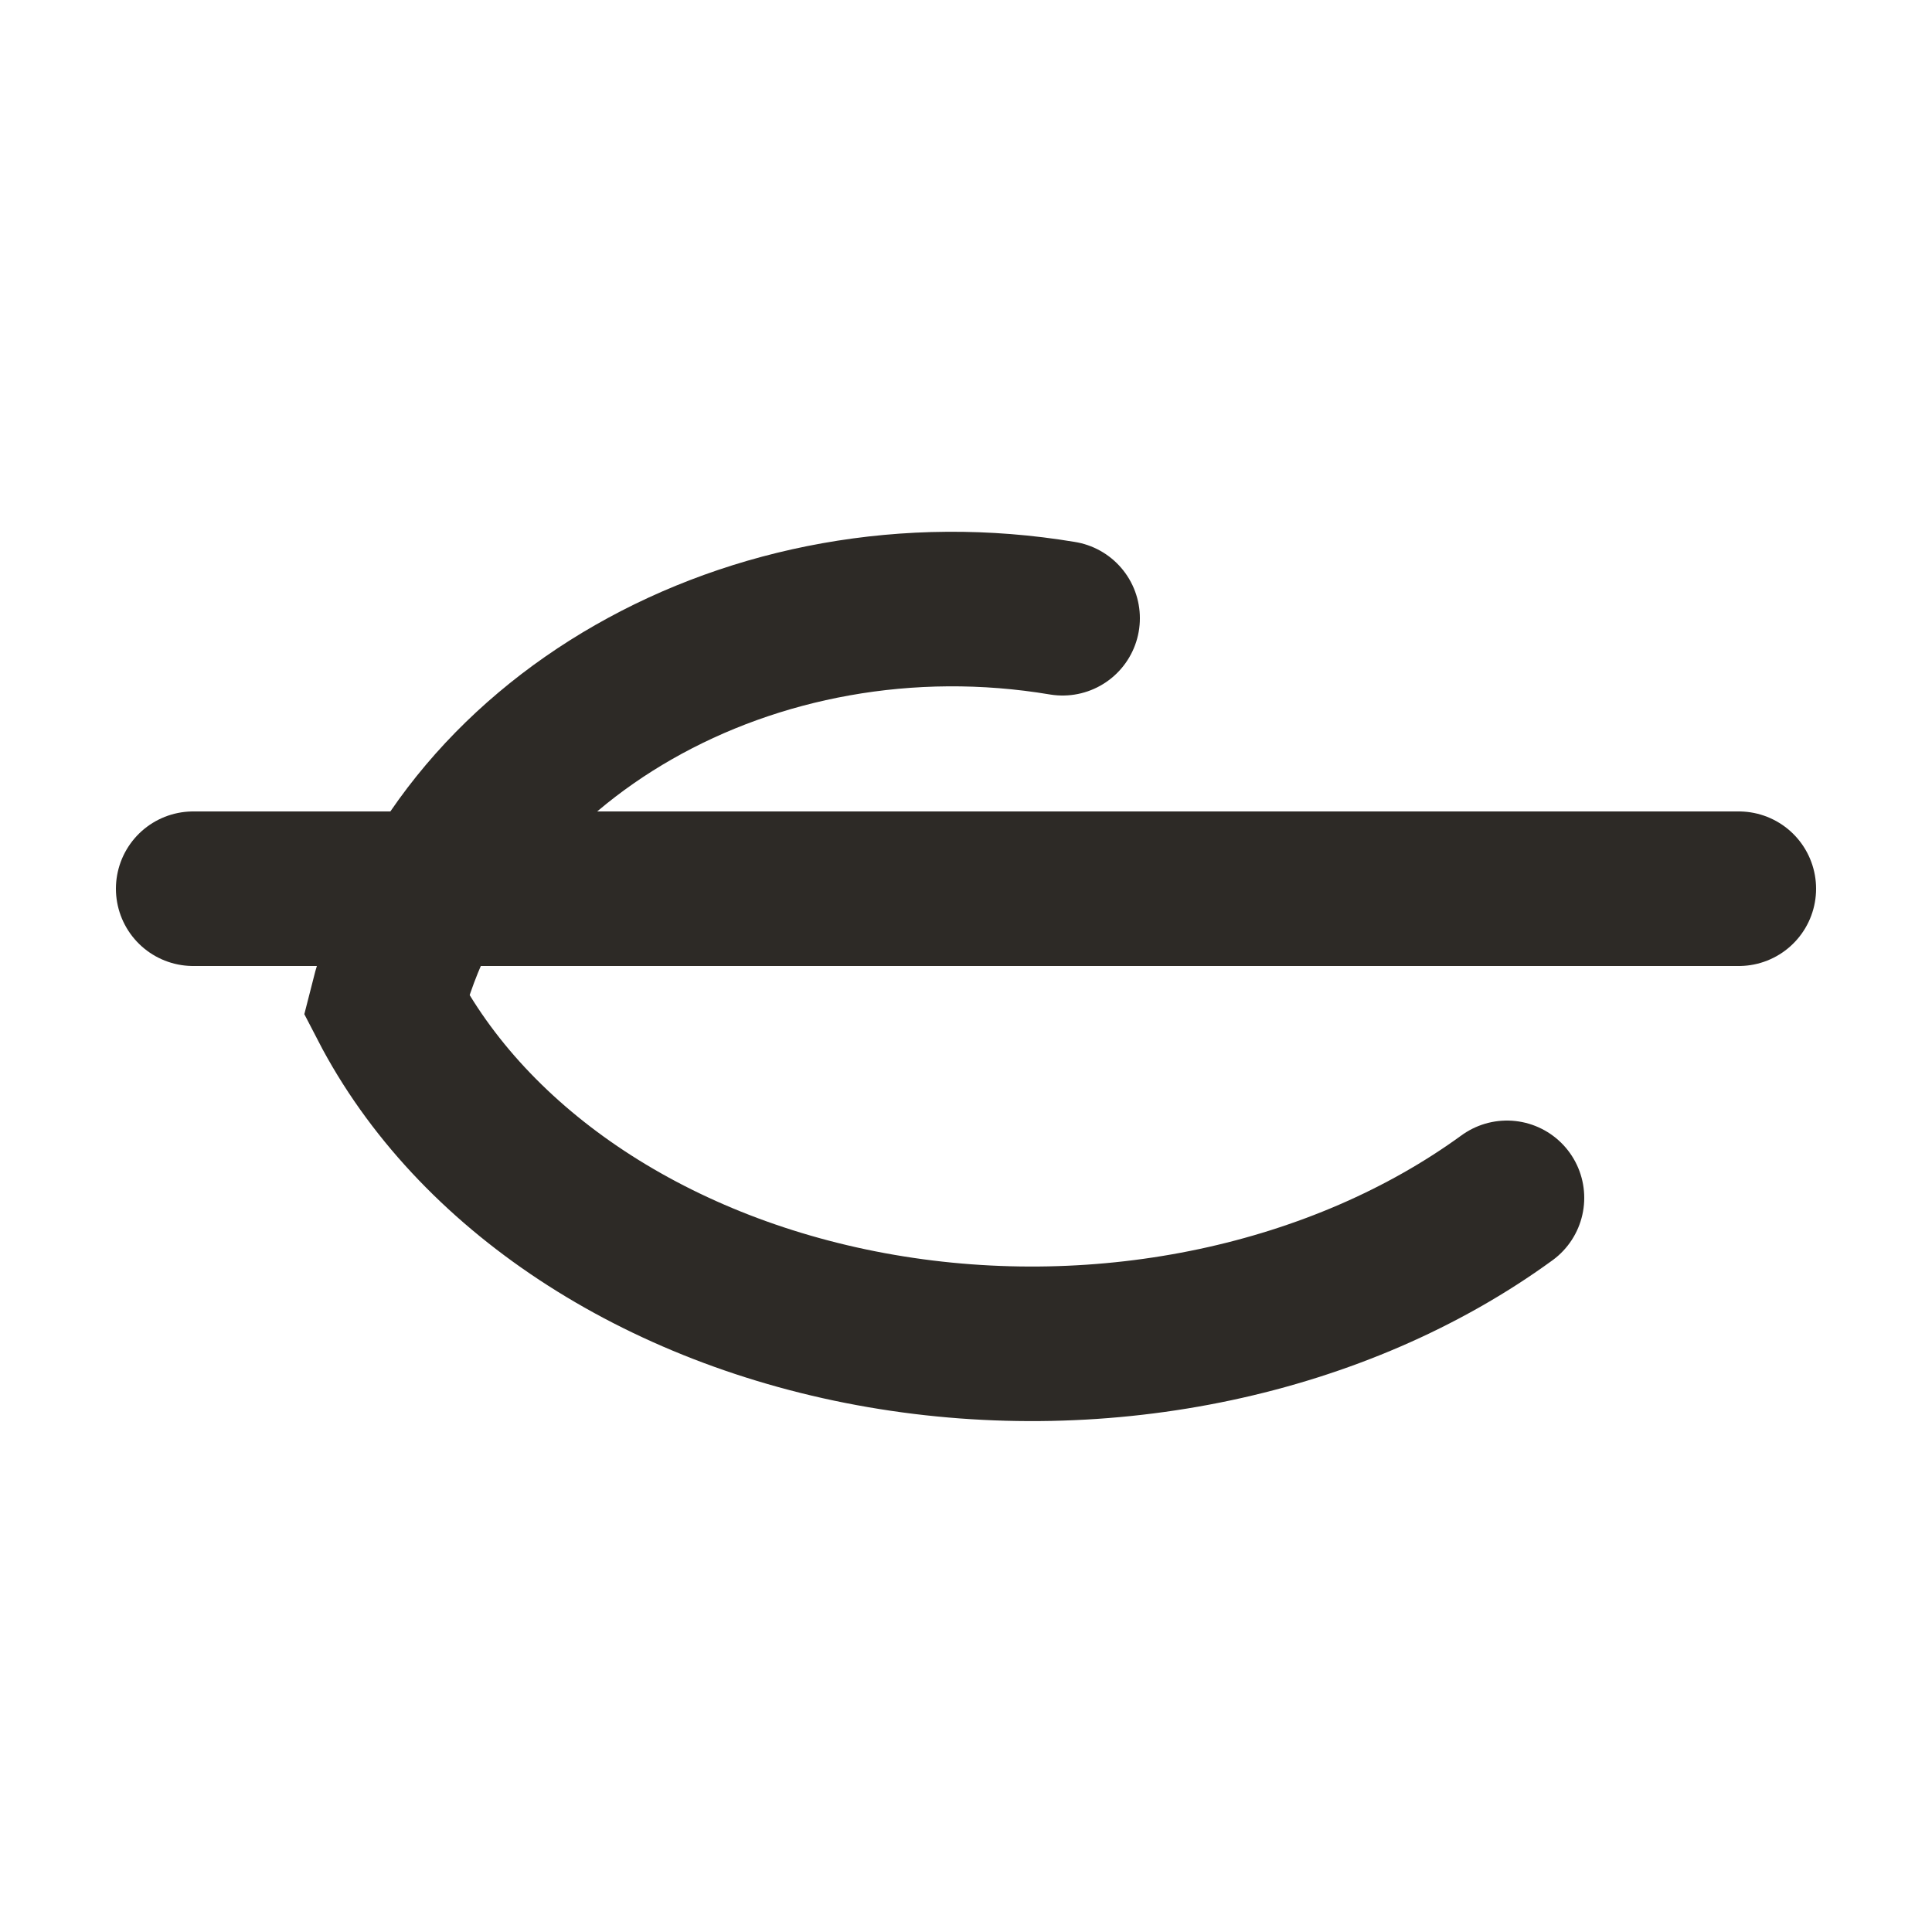
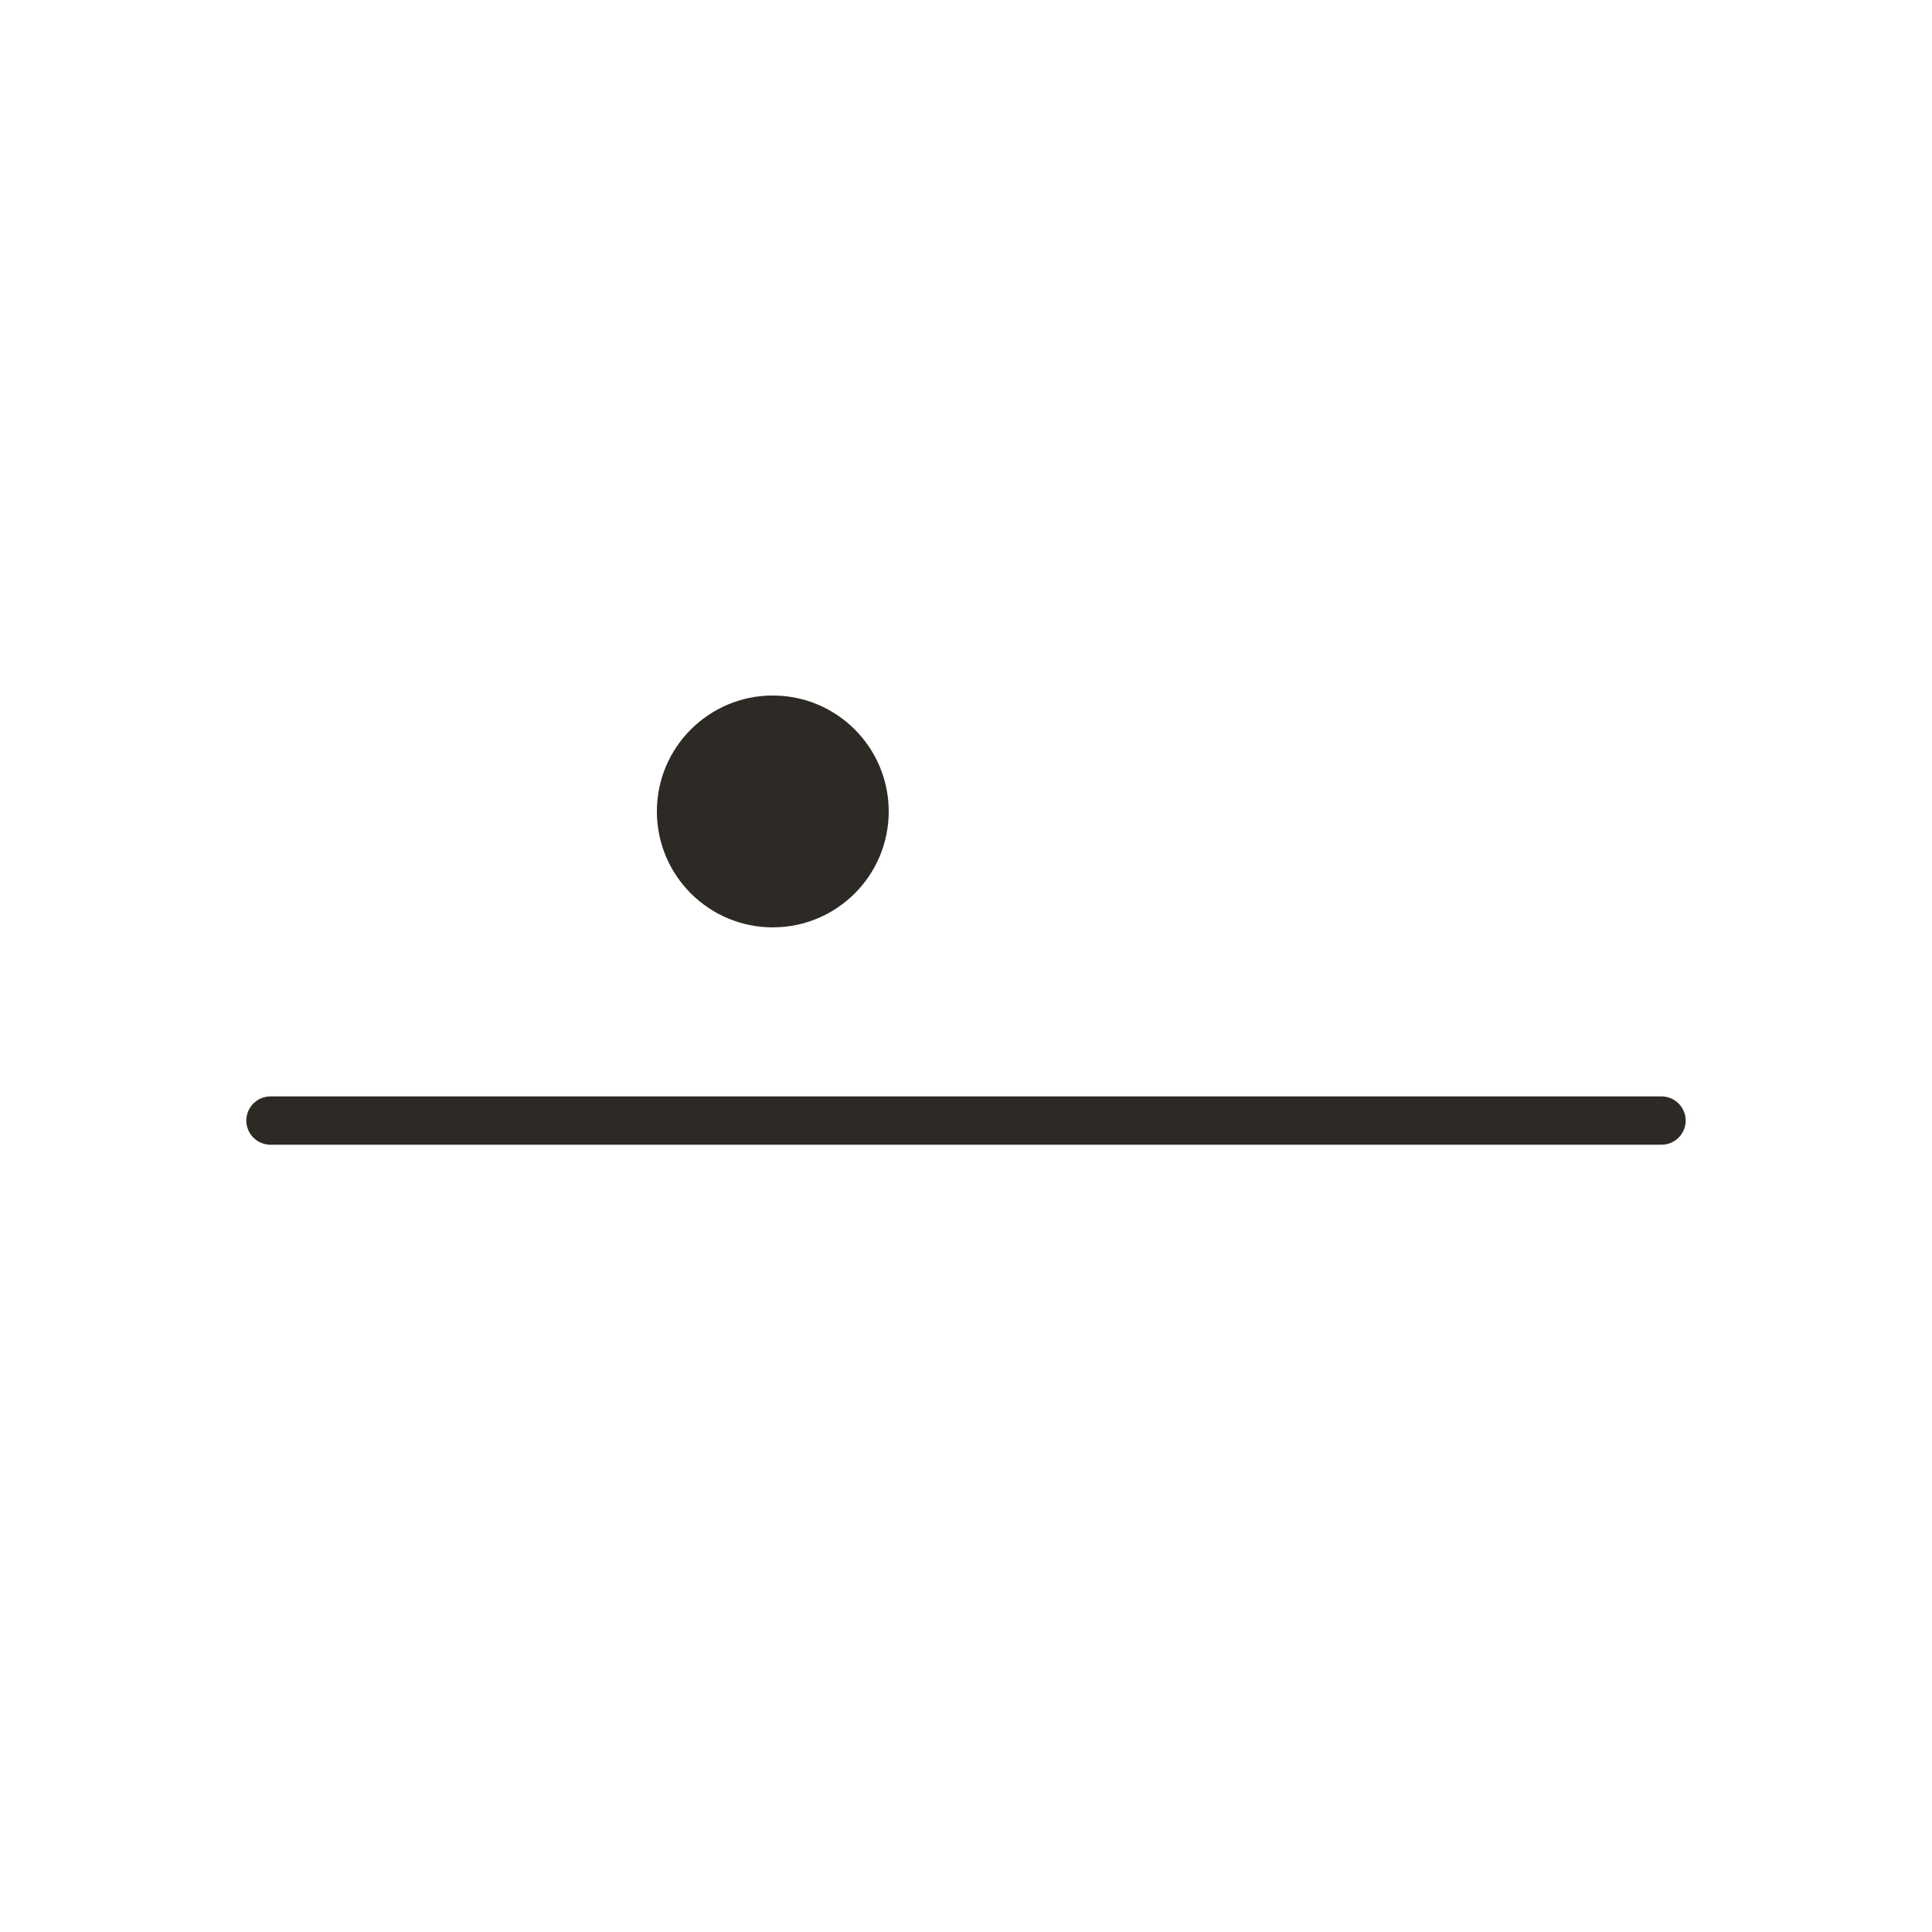
<svg xmlns="http://www.w3.org/2000/svg" viewBox="0 0 100 100">
-   <path d="M 55 32 A 30 26 0 0 0 20 52 A 36 28 0 0 0 78 62" fill="none" stroke="#2d2a26" stroke-width="8" stroke-linecap="round" />
-   <line x1="10" y1="46" x2="90" y2="46" stroke="#2d2a26" stroke-width="8" stroke-linecap="round" />
+   <circle cx="40" cy="42" r="6" fill="#2d2a26" />
+   <line x1="14" y1="58" x2="86" y2="58" stroke="#2d2a26" stroke-width="2.5" stroke-linecap="round" />
</svg>
